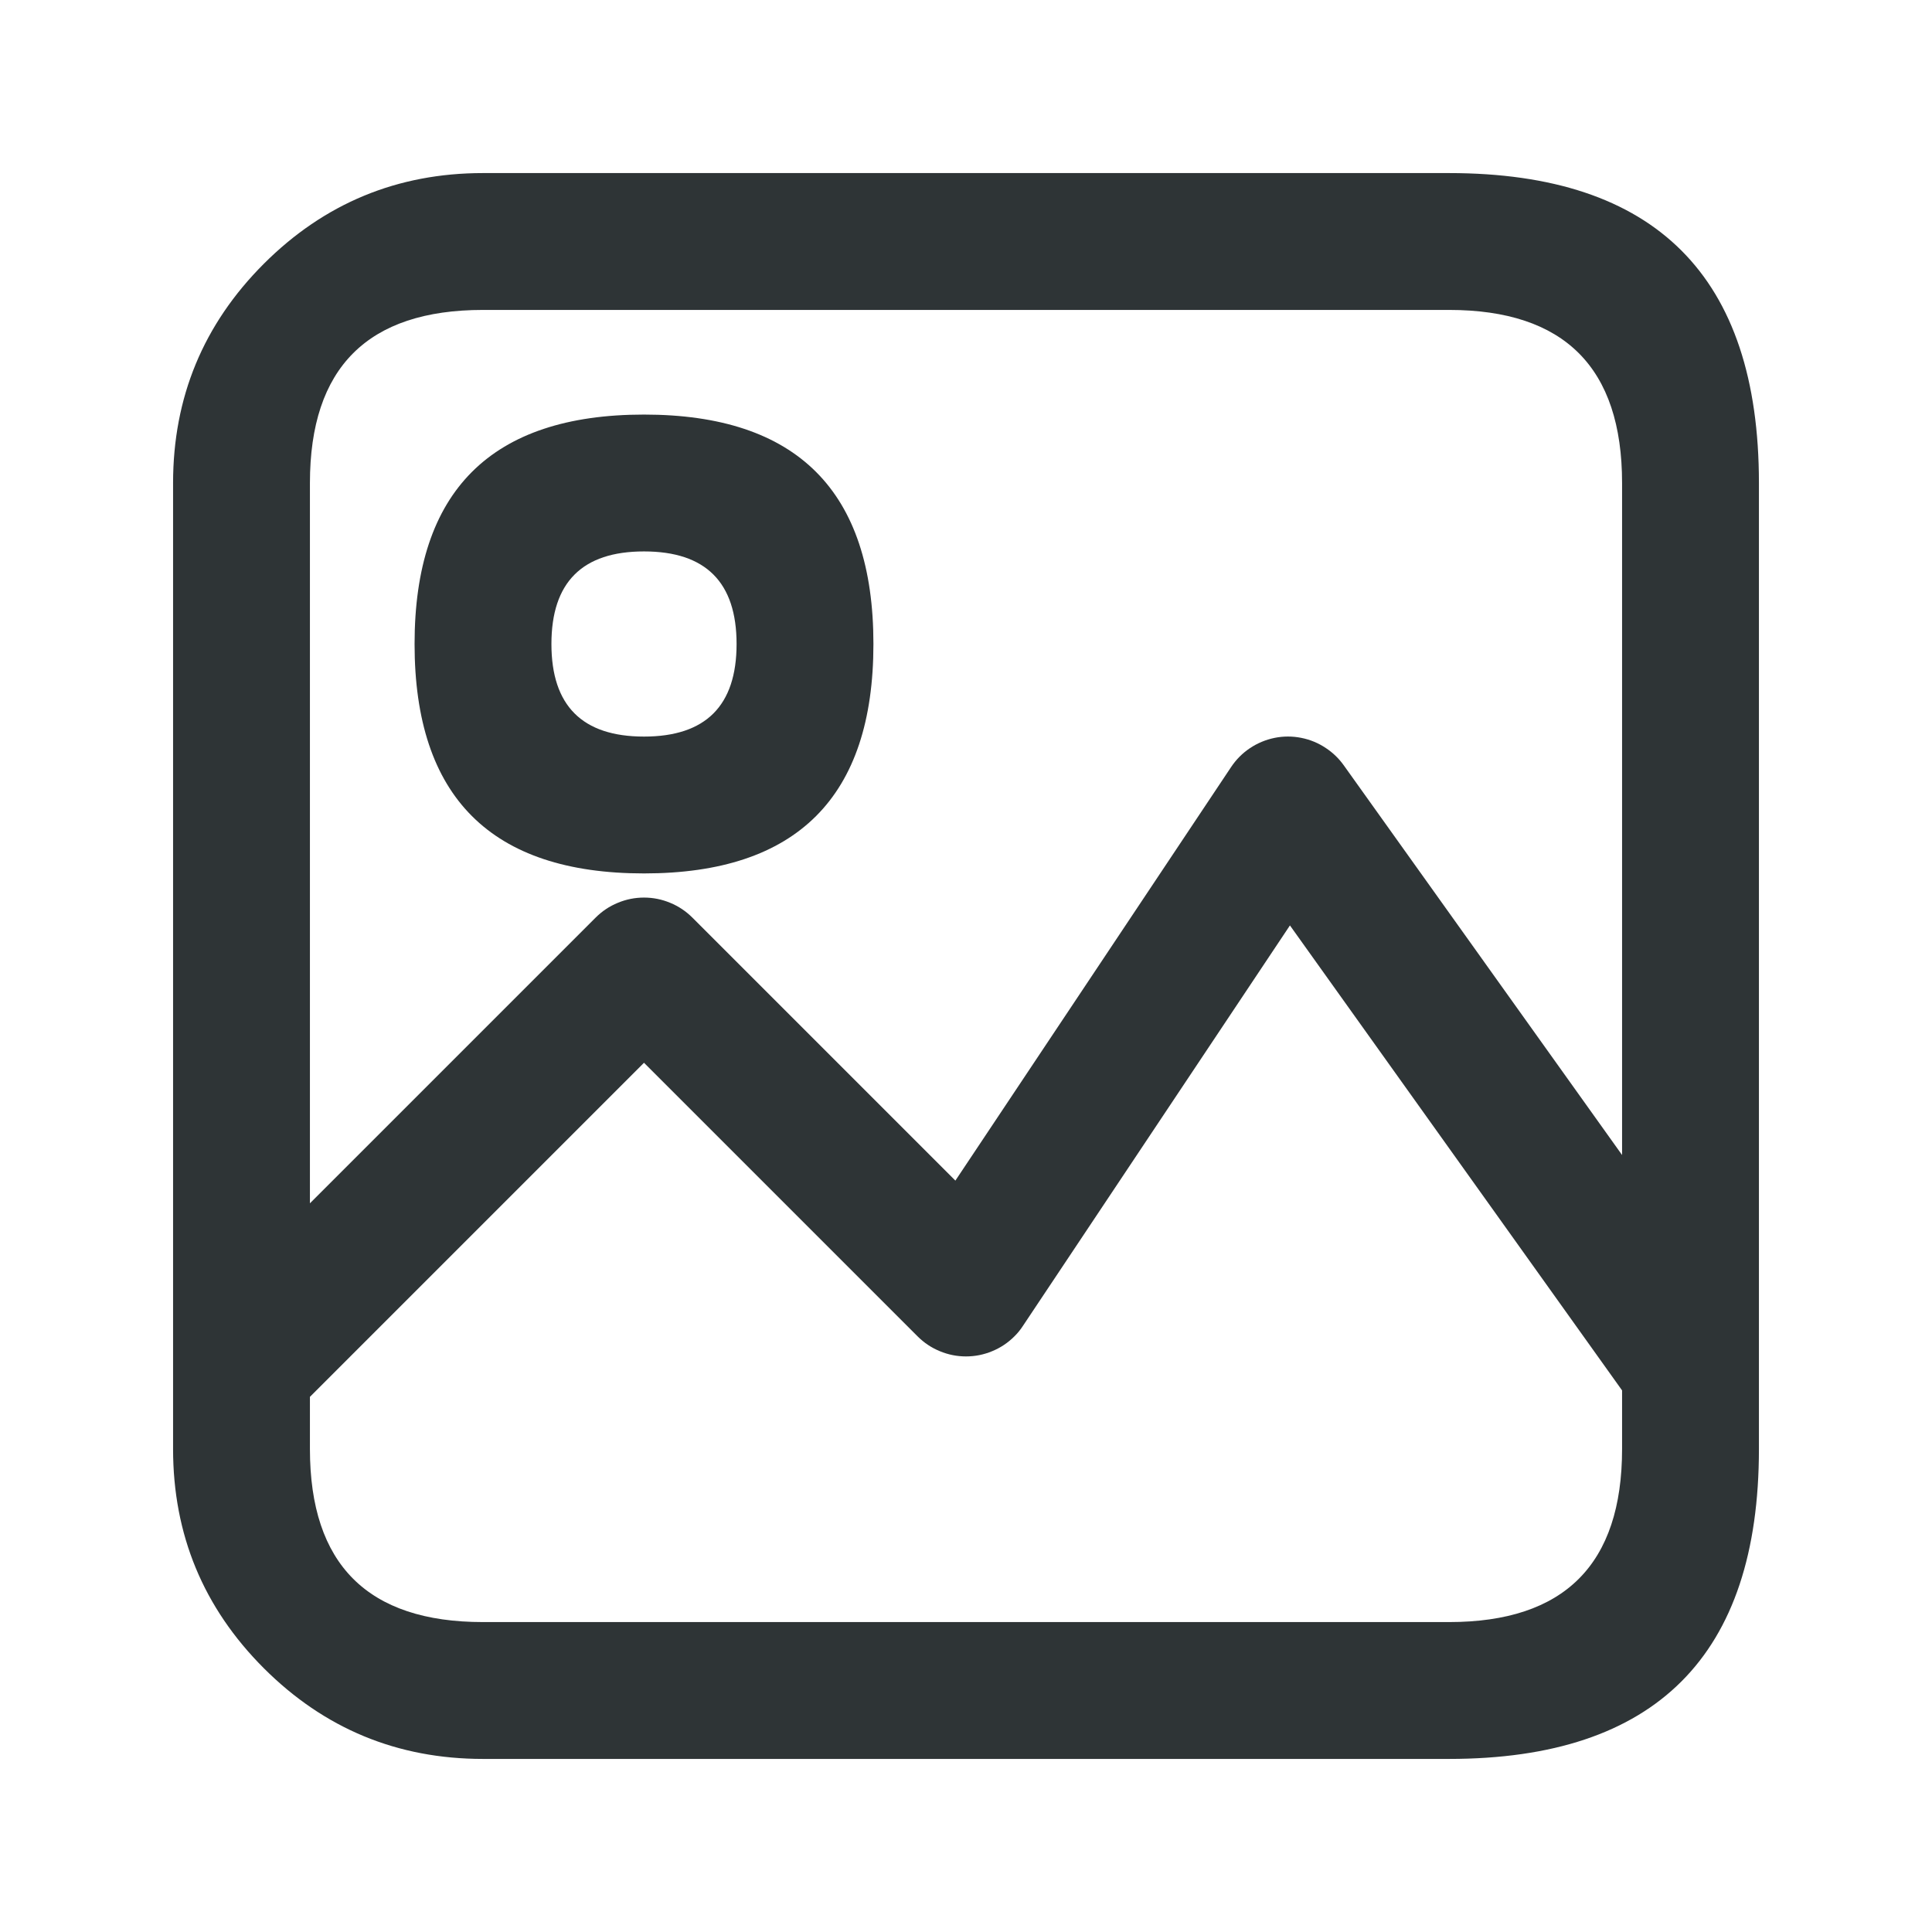
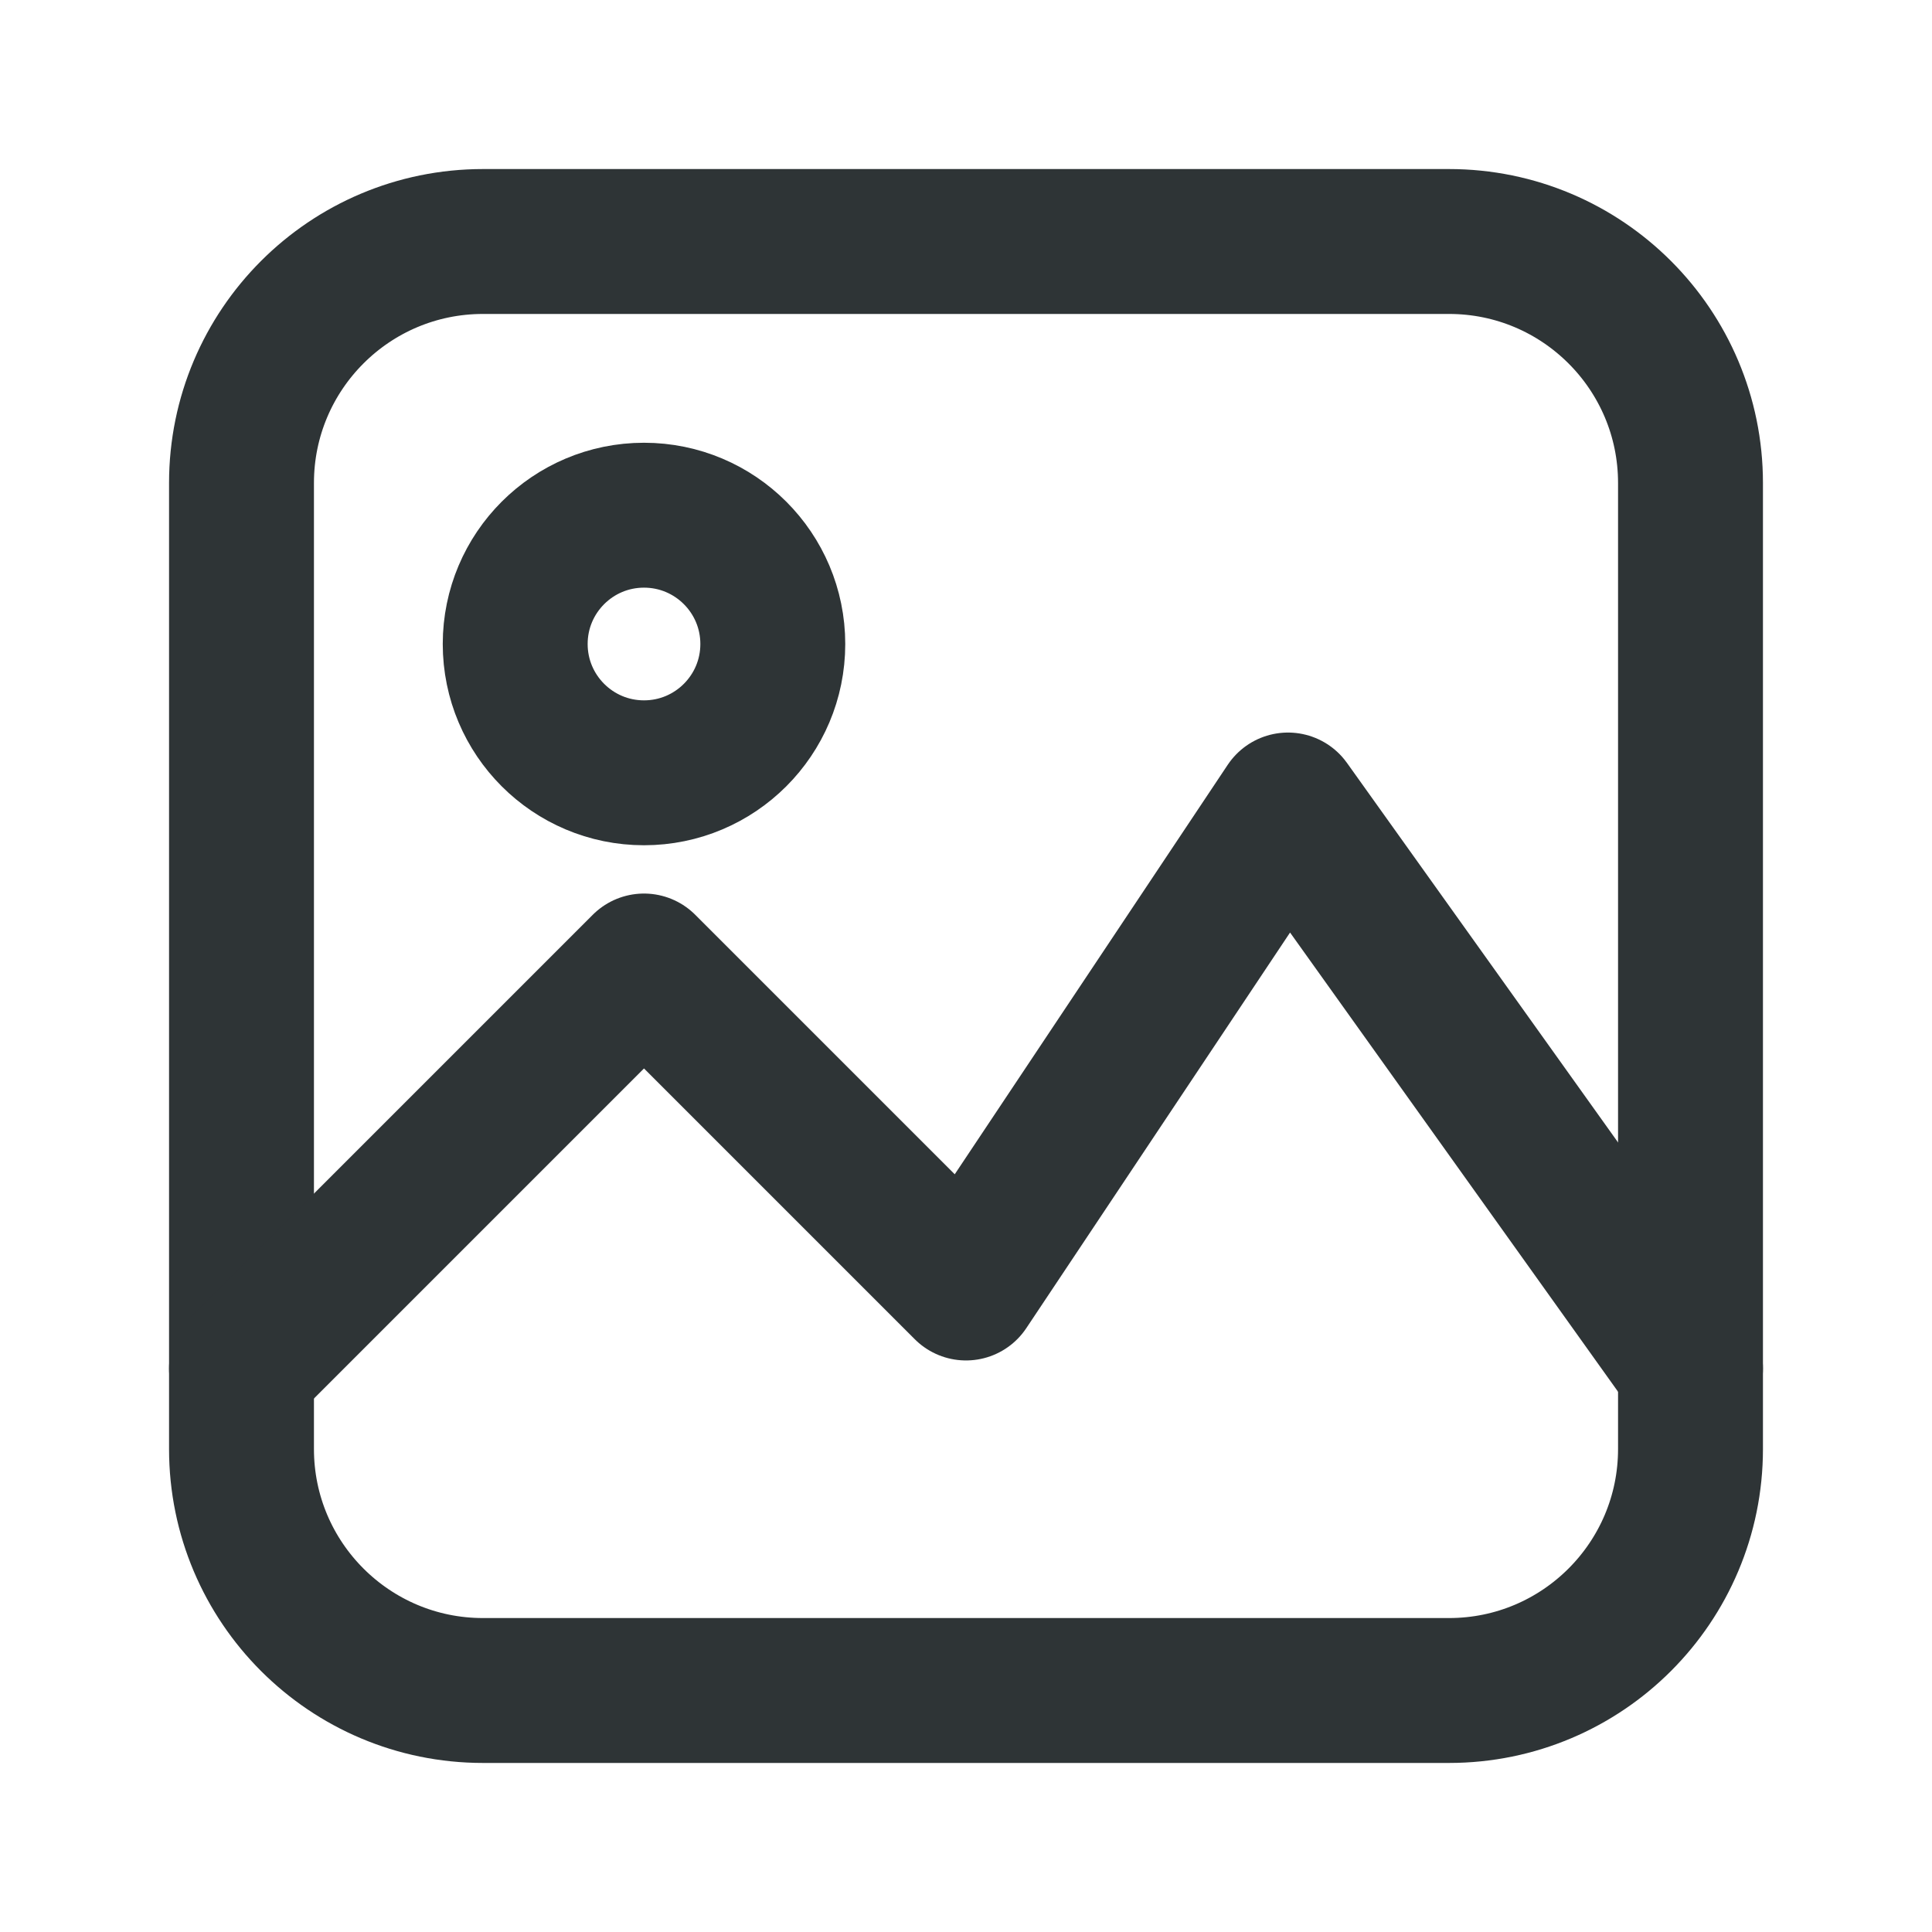
<svg xmlns="http://www.w3.org/2000/svg" width="24" height="24" viewBox="0 0 24 24">
-   <path fill="#2e3436" d="M6.0 2.15H18.0Q21.85 2.15 21.85 6.0V16.984Q21.85 17.0 21.85 17.015V18.0Q21.85 21.85 18.0 21.85H6.0Q4.405 21.85 3.277 20.723Q2.15 19.595 2.15 18.0V6.0Q2.15 4.405 3.277 3.277Q4.405 2.15 6.0 2.15ZM6.0 3.85Q3.85 3.85 3.85 6.0V14.948L7.399 11.399Q7.519 11.279 7.675 11.215Q7.831 11.15 8.0 11.15Q8.169 11.15 8.325 11.215Q8.481 11.279 8.601 11.399L11.868 14.666L15.293 9.529Q15.387 9.388 15.527 9.294Q15.668 9.2 15.834 9.166Q15.999 9.133 16.165 9.166Q16.331 9.199 16.471 9.293Q16.601 9.379 16.692 9.506L20.15 14.348V6.0Q20.15 3.85 18.0 3.85ZM3.85 17.352V18.0Q3.85 20.15 6.0 20.15H18.0Q20.15 20.15 20.15 18.0V17.272L16.024 11.496L12.707 16.471Q12.661 16.542 12.601 16.601Q12.481 16.721 12.325 16.785Q12.169 16.85 12.0 16.85Q11.831 16.85 11.675 16.785Q11.519 16.721 11.399 16.601L8.0 13.202L3.85 17.352ZM5.15 8.0Q5.15 5.15 8.0 5.15Q10.85 5.15 10.85 8.0Q10.85 10.85 8.0 10.85Q5.15 10.85 5.15 8.0ZM6.85 8.0Q6.85 9.15 8.0 9.15Q9.15 9.15 9.15 8.0Q9.15 6.85 8.0 6.85Q6.85 6.85 6.85 8.0Z" />
+   <g fill="none" stroke="#2e3436" stroke-width="1.8" stroke-linecap="round" stroke-linejoin="round">
+     <rect x="3" y="3" width="18" height="18" rx="3" />
+     <circle cx="8" cy="8" r="1.6" />
+     <path d="m3 17 5-5 4 4 4-6 5 7" />
+   </g>
</svg>
